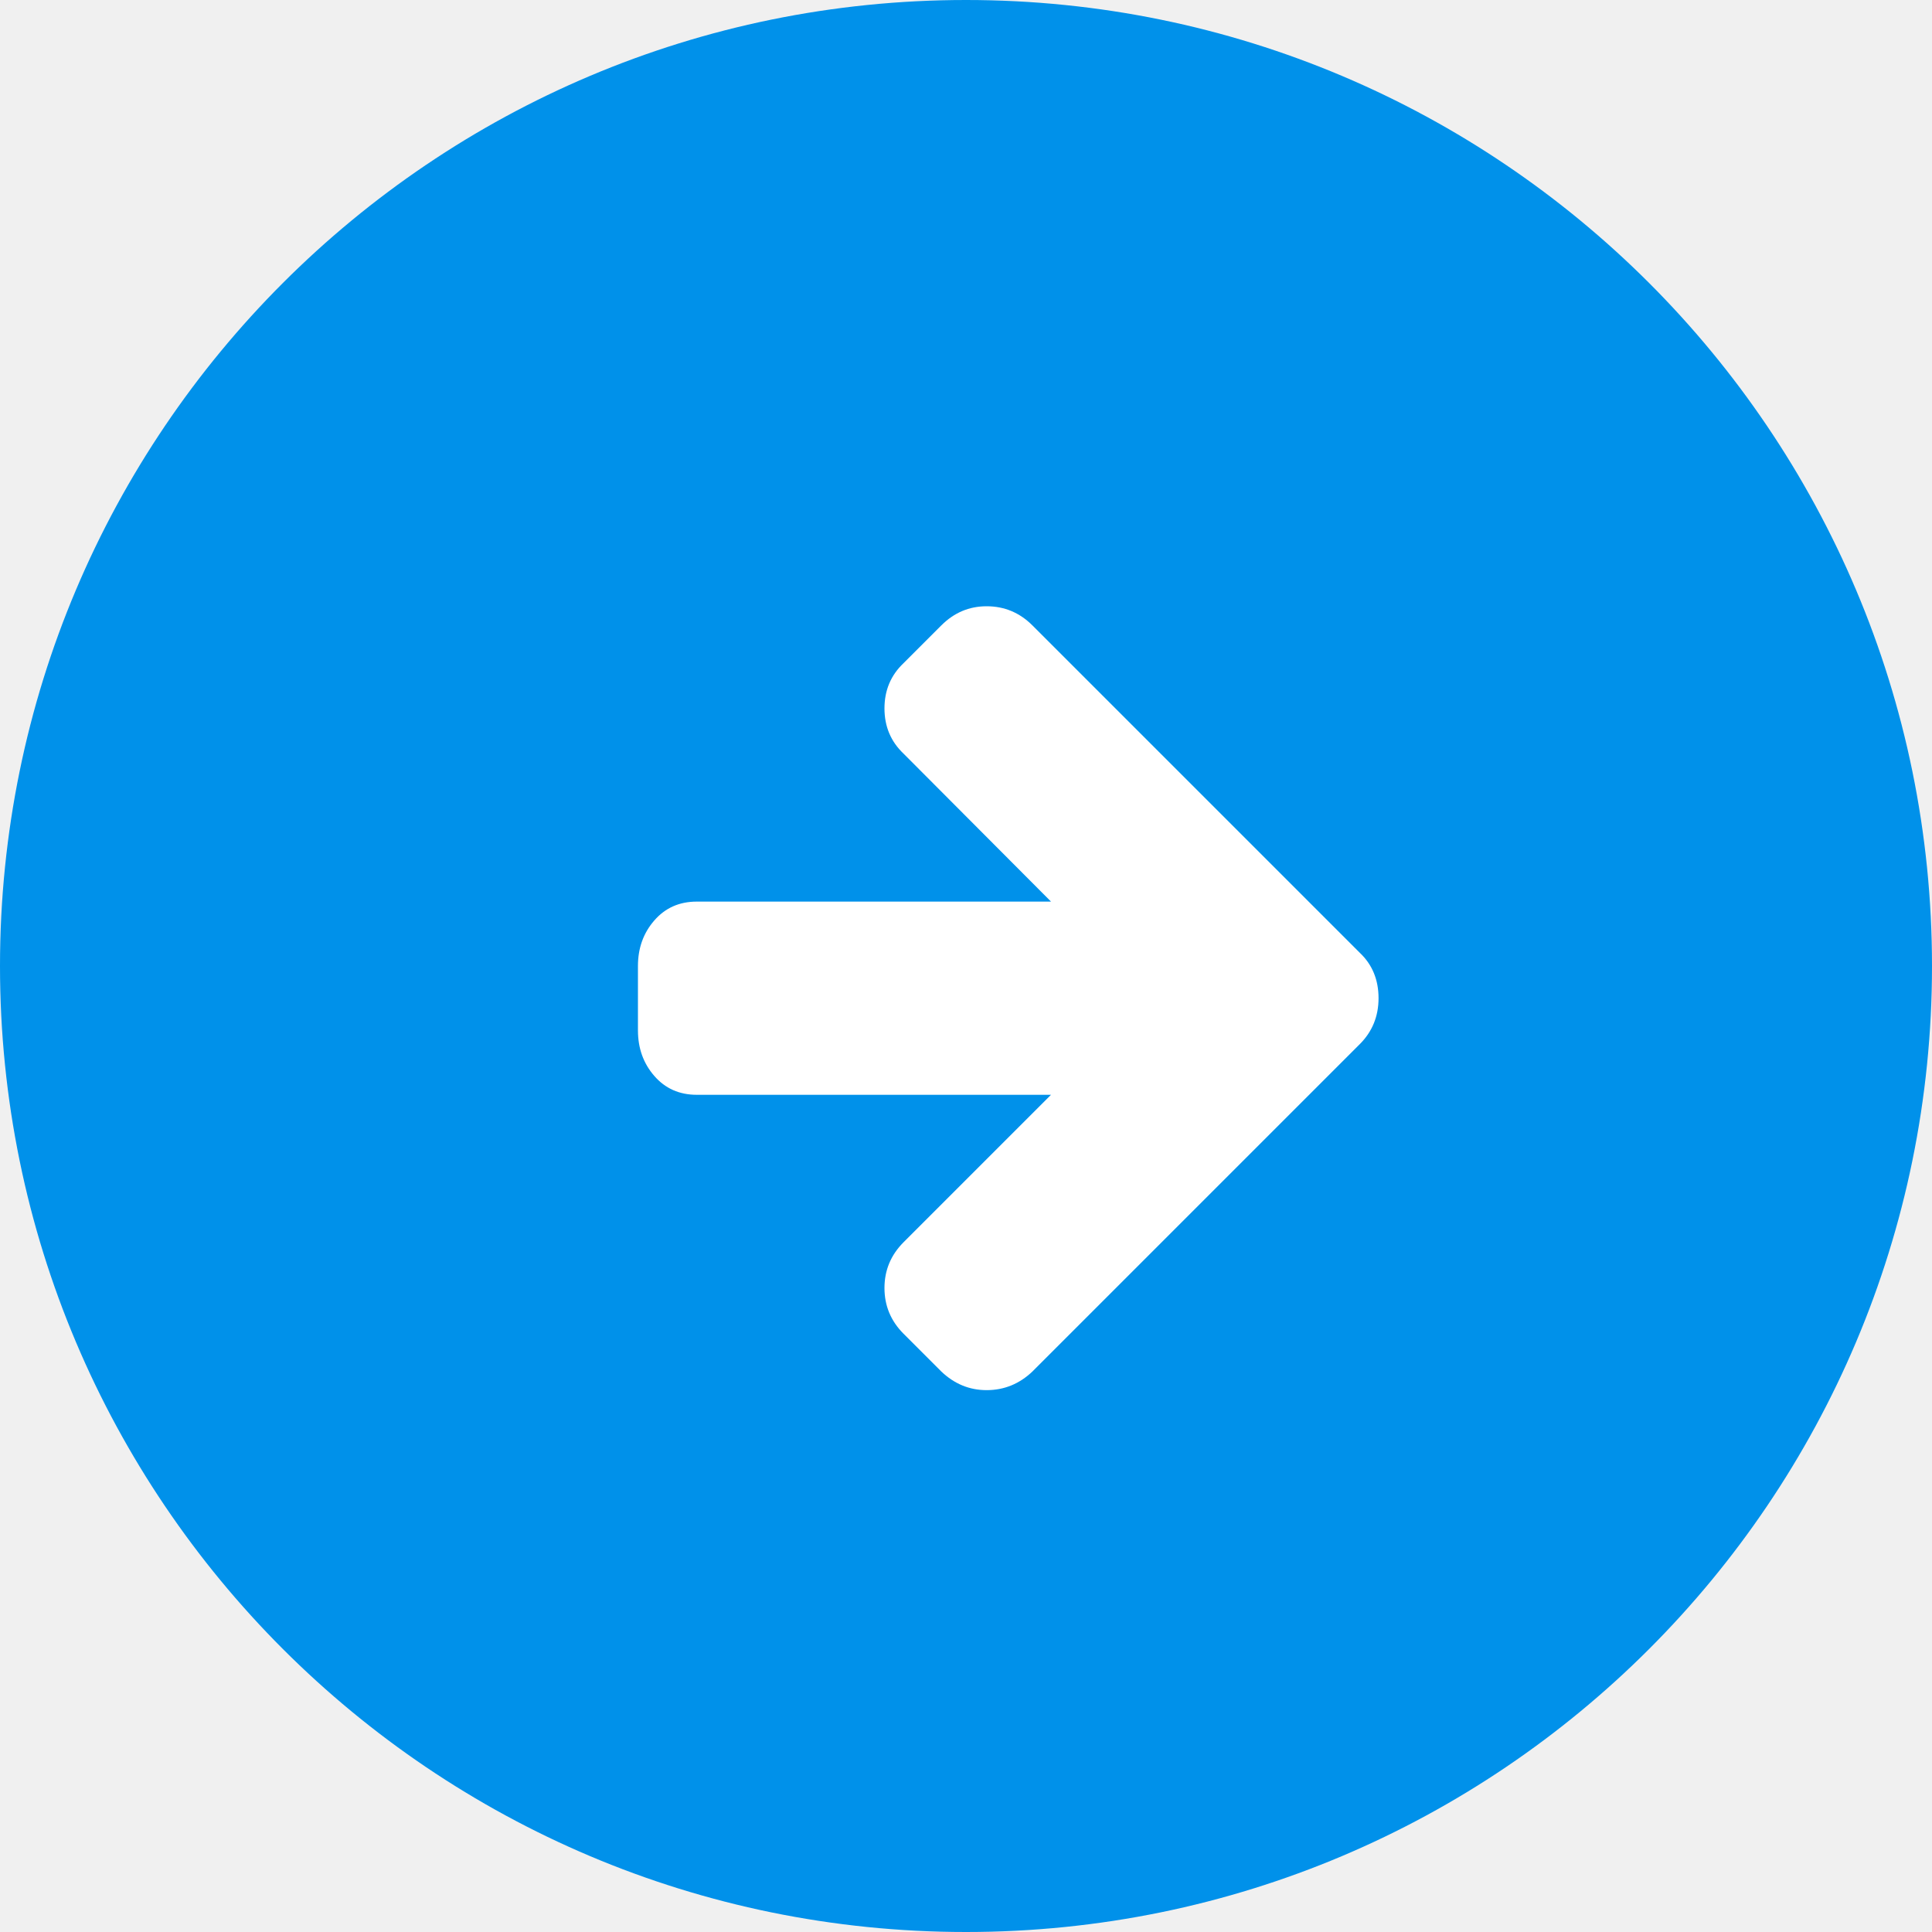
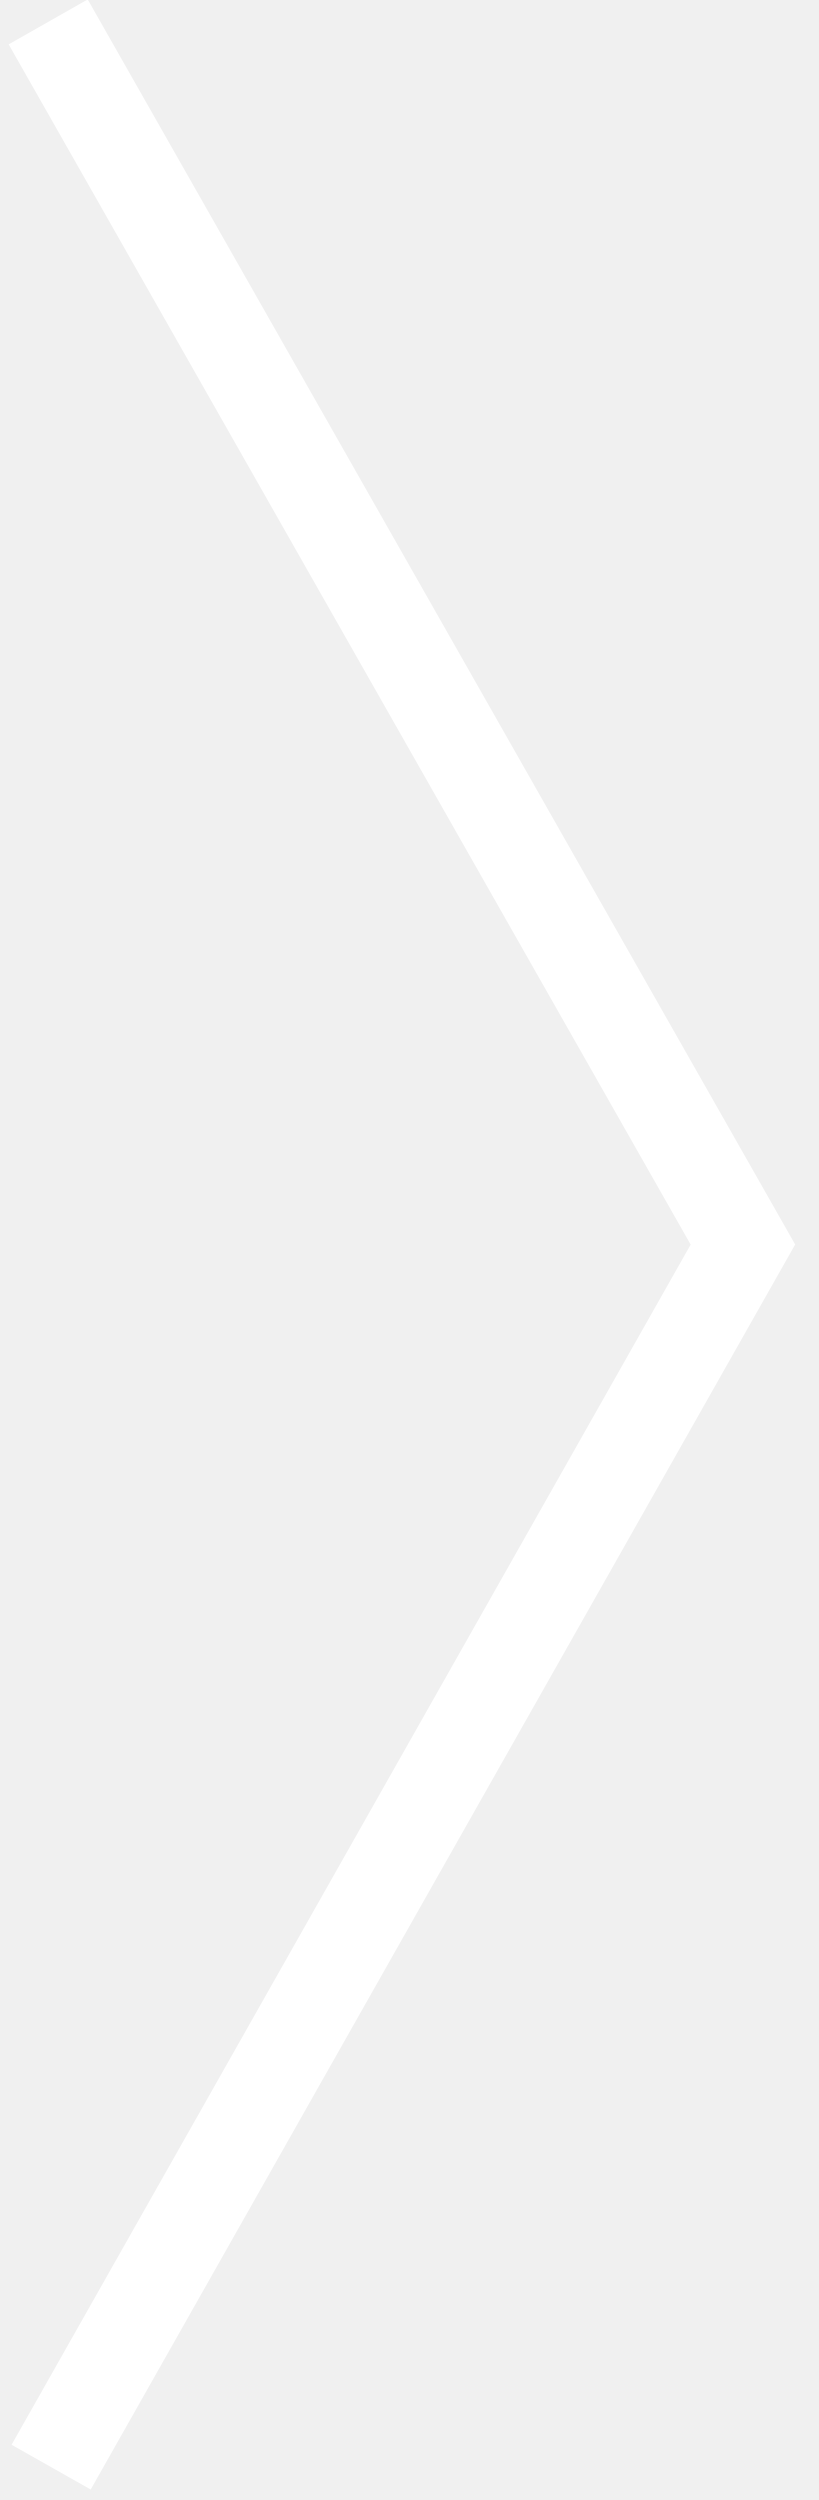
- <svg xmlns="http://www.w3.org/2000/svg" width="30px" height="30px" viewBox="0 0 30 30" version="1.1">
+ <svg xmlns="http://www.w3.org/2000/svg" width="18px" height="55px" viewBox="0 0 18 55" version="1.1">
  <defs />
-   <g id="standard-timeline" stroke="none" stroke-width="1" fill="none" fill-rule="evenodd">
-     <g id="Rectangle-4-+-Line-2-+-Line-17" fill="#0091EA">
-       <rect id="Rectangle-4" x="0" y="0" width="30" height="30" rx="40" />
+   <g id="Page-1" stroke="none" stroke-width="1" fill="none" fill-rule="evenodd">
+     <g id="Desktop" transform="translate(-216, -1178)" stroke-width="2" stroke="#FFFFFF">
+       <polyline id="Path-3" points="217.06 1178.482 232.344 1205.38 217.125 1232.277" />
    </g>
-     <path d="M21.406,15.5 C21.406,15.781 21.309,16.018 21.117,16.211 L16.031,21.297 C15.828,21.49 15.591,21.586 15.32,21.586 C15.054,21.586 14.82,21.49 14.617,21.297 L14.031,20.711 C13.833,20.513 13.734,20.276 13.734,20 C13.734,19.724 13.833,19.487 14.031,19.289 L16.32,17 L10.82,17 C10.549,17 10.329,16.902 10.16,16.707 C9.99,16.512 9.906,16.276 9.906,16 L9.906,15 C9.906,14.724 9.99,14.488 10.16,14.293 C10.329,14.098 10.549,14 10.82,14 L16.32,14 L14.031,11.703 C13.833,11.516 13.734,11.281 13.734,11 C13.734,10.719 13.833,10.484 14.031,10.297 L14.617,9.711 C14.815,9.513 15.049,9.414 15.32,9.414 C15.596,9.414 15.833,9.513 16.031,9.711 L21.117,14.797 C21.309,14.979 21.406,15.214 21.406,15.5 L21.406,15.5 Z" id="" fill="#FFFFFF" />
  </g>
</svg>
